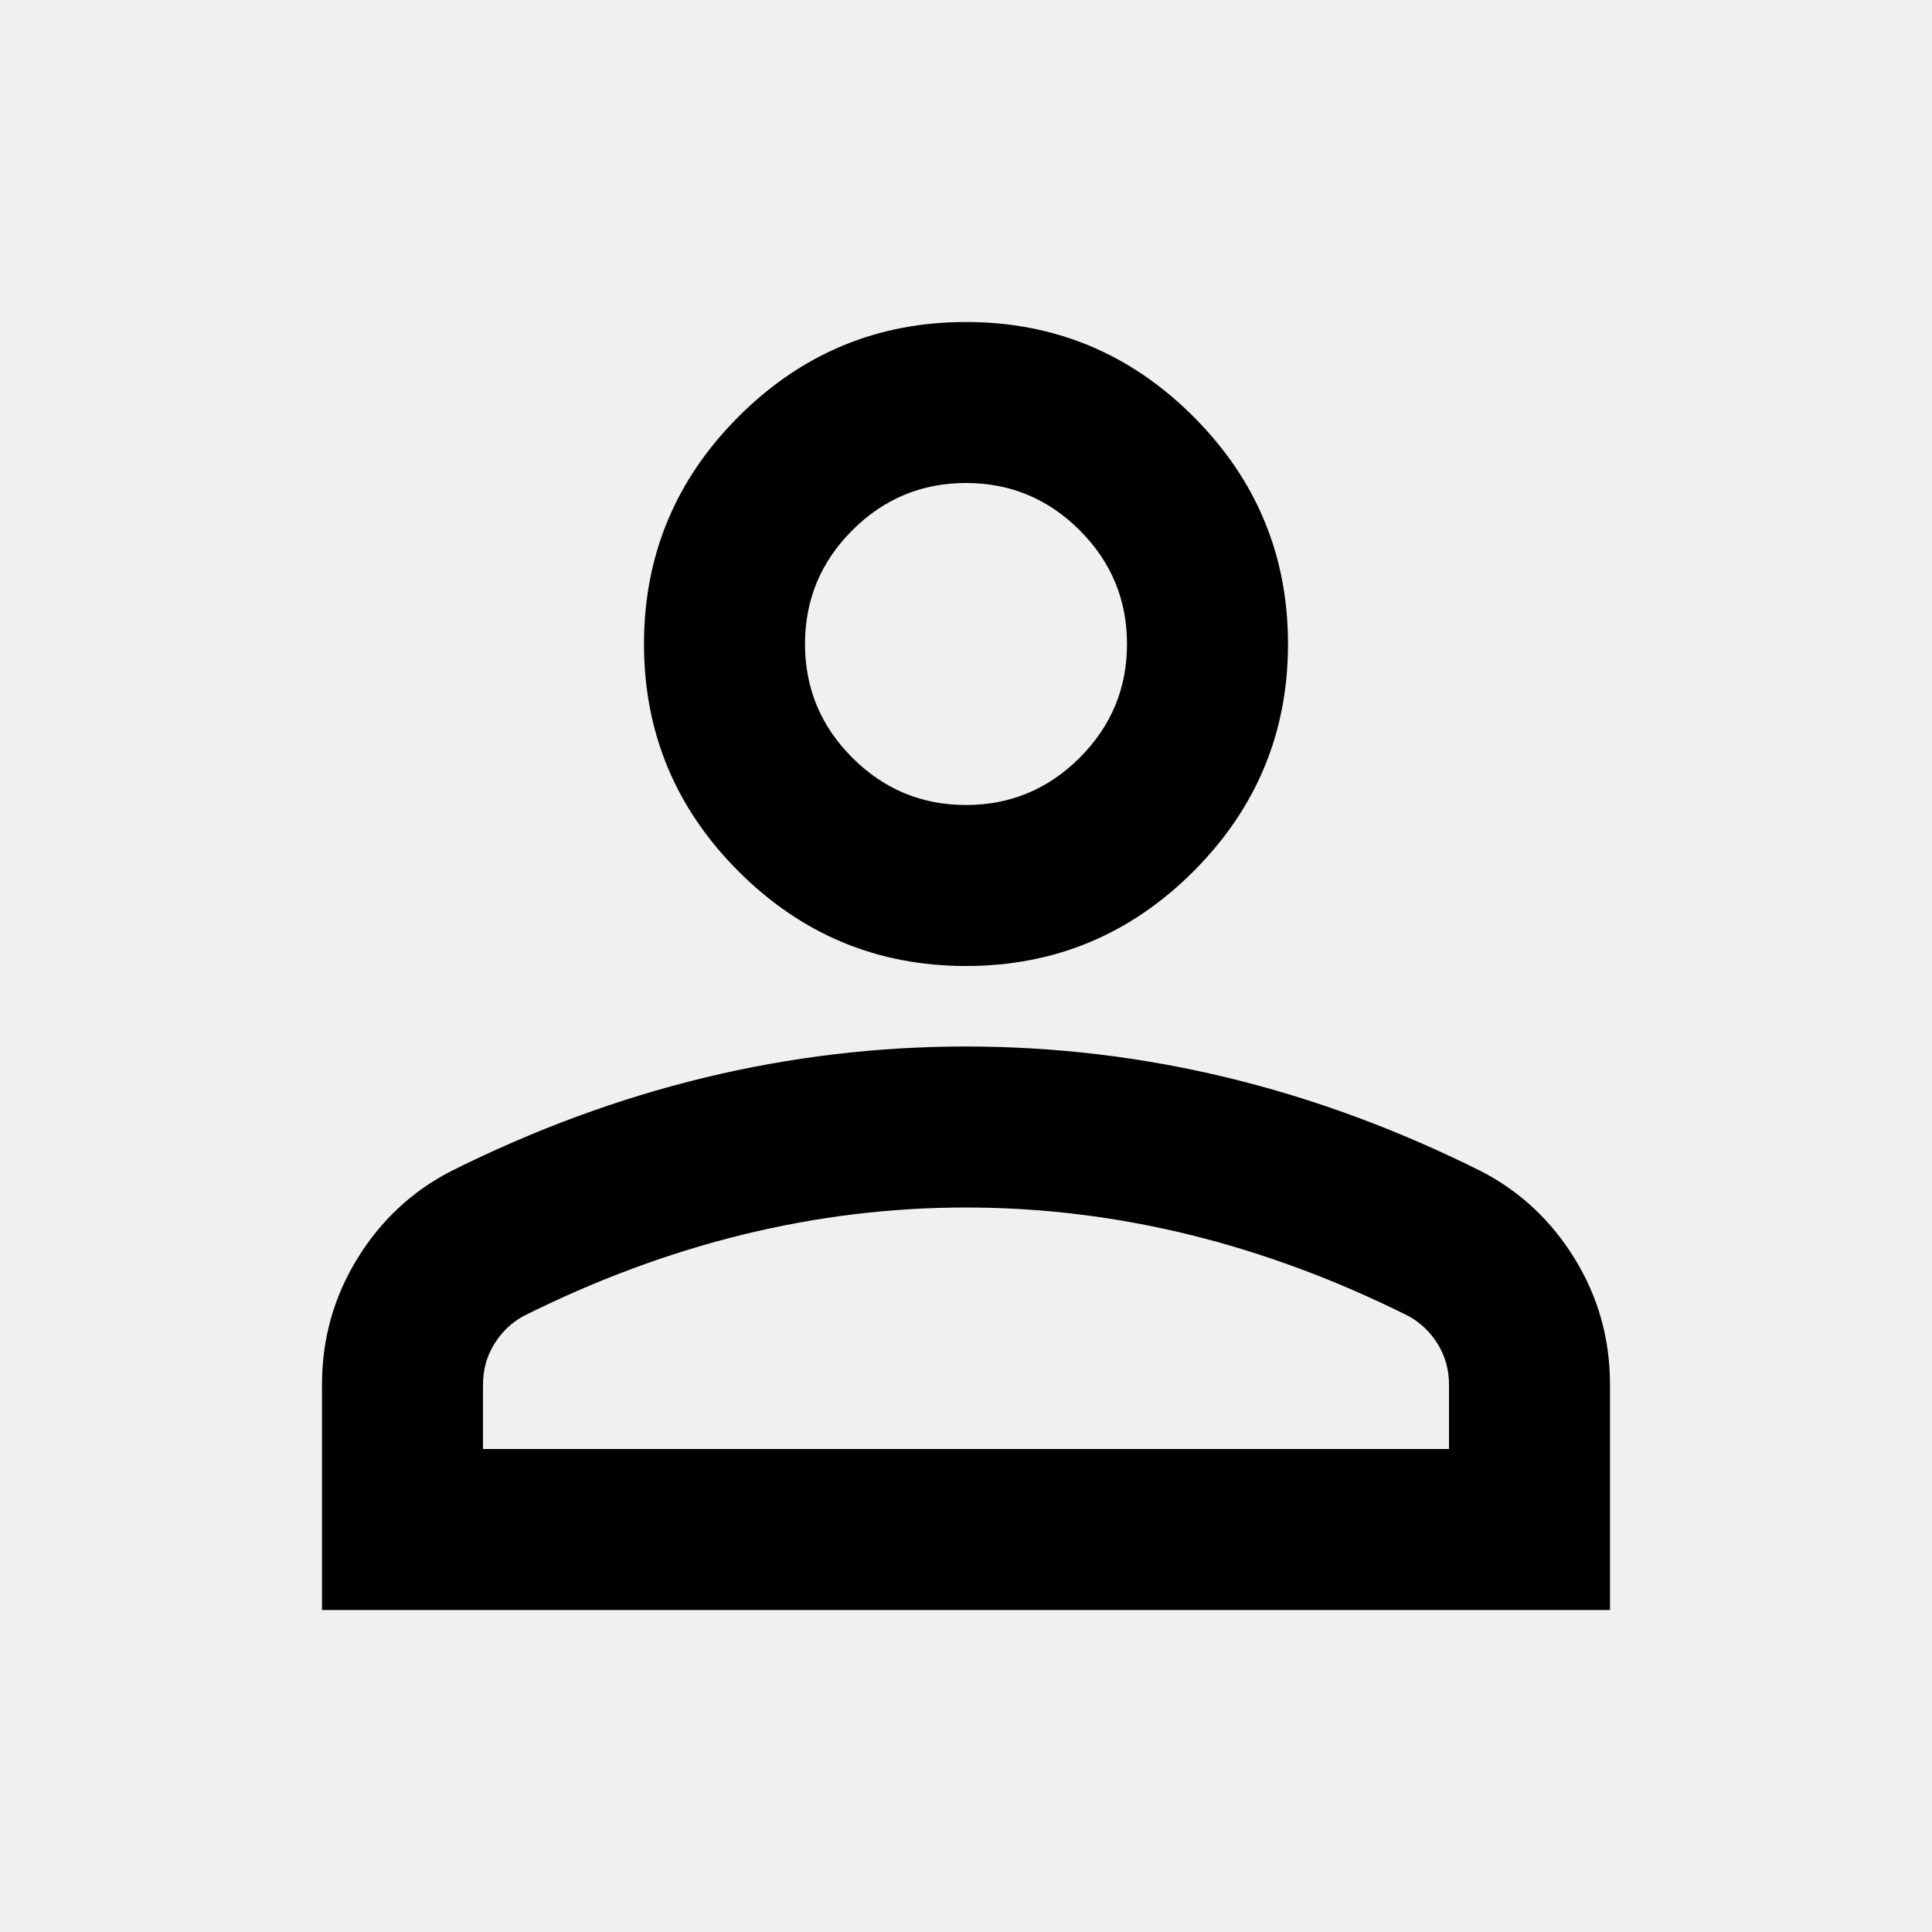
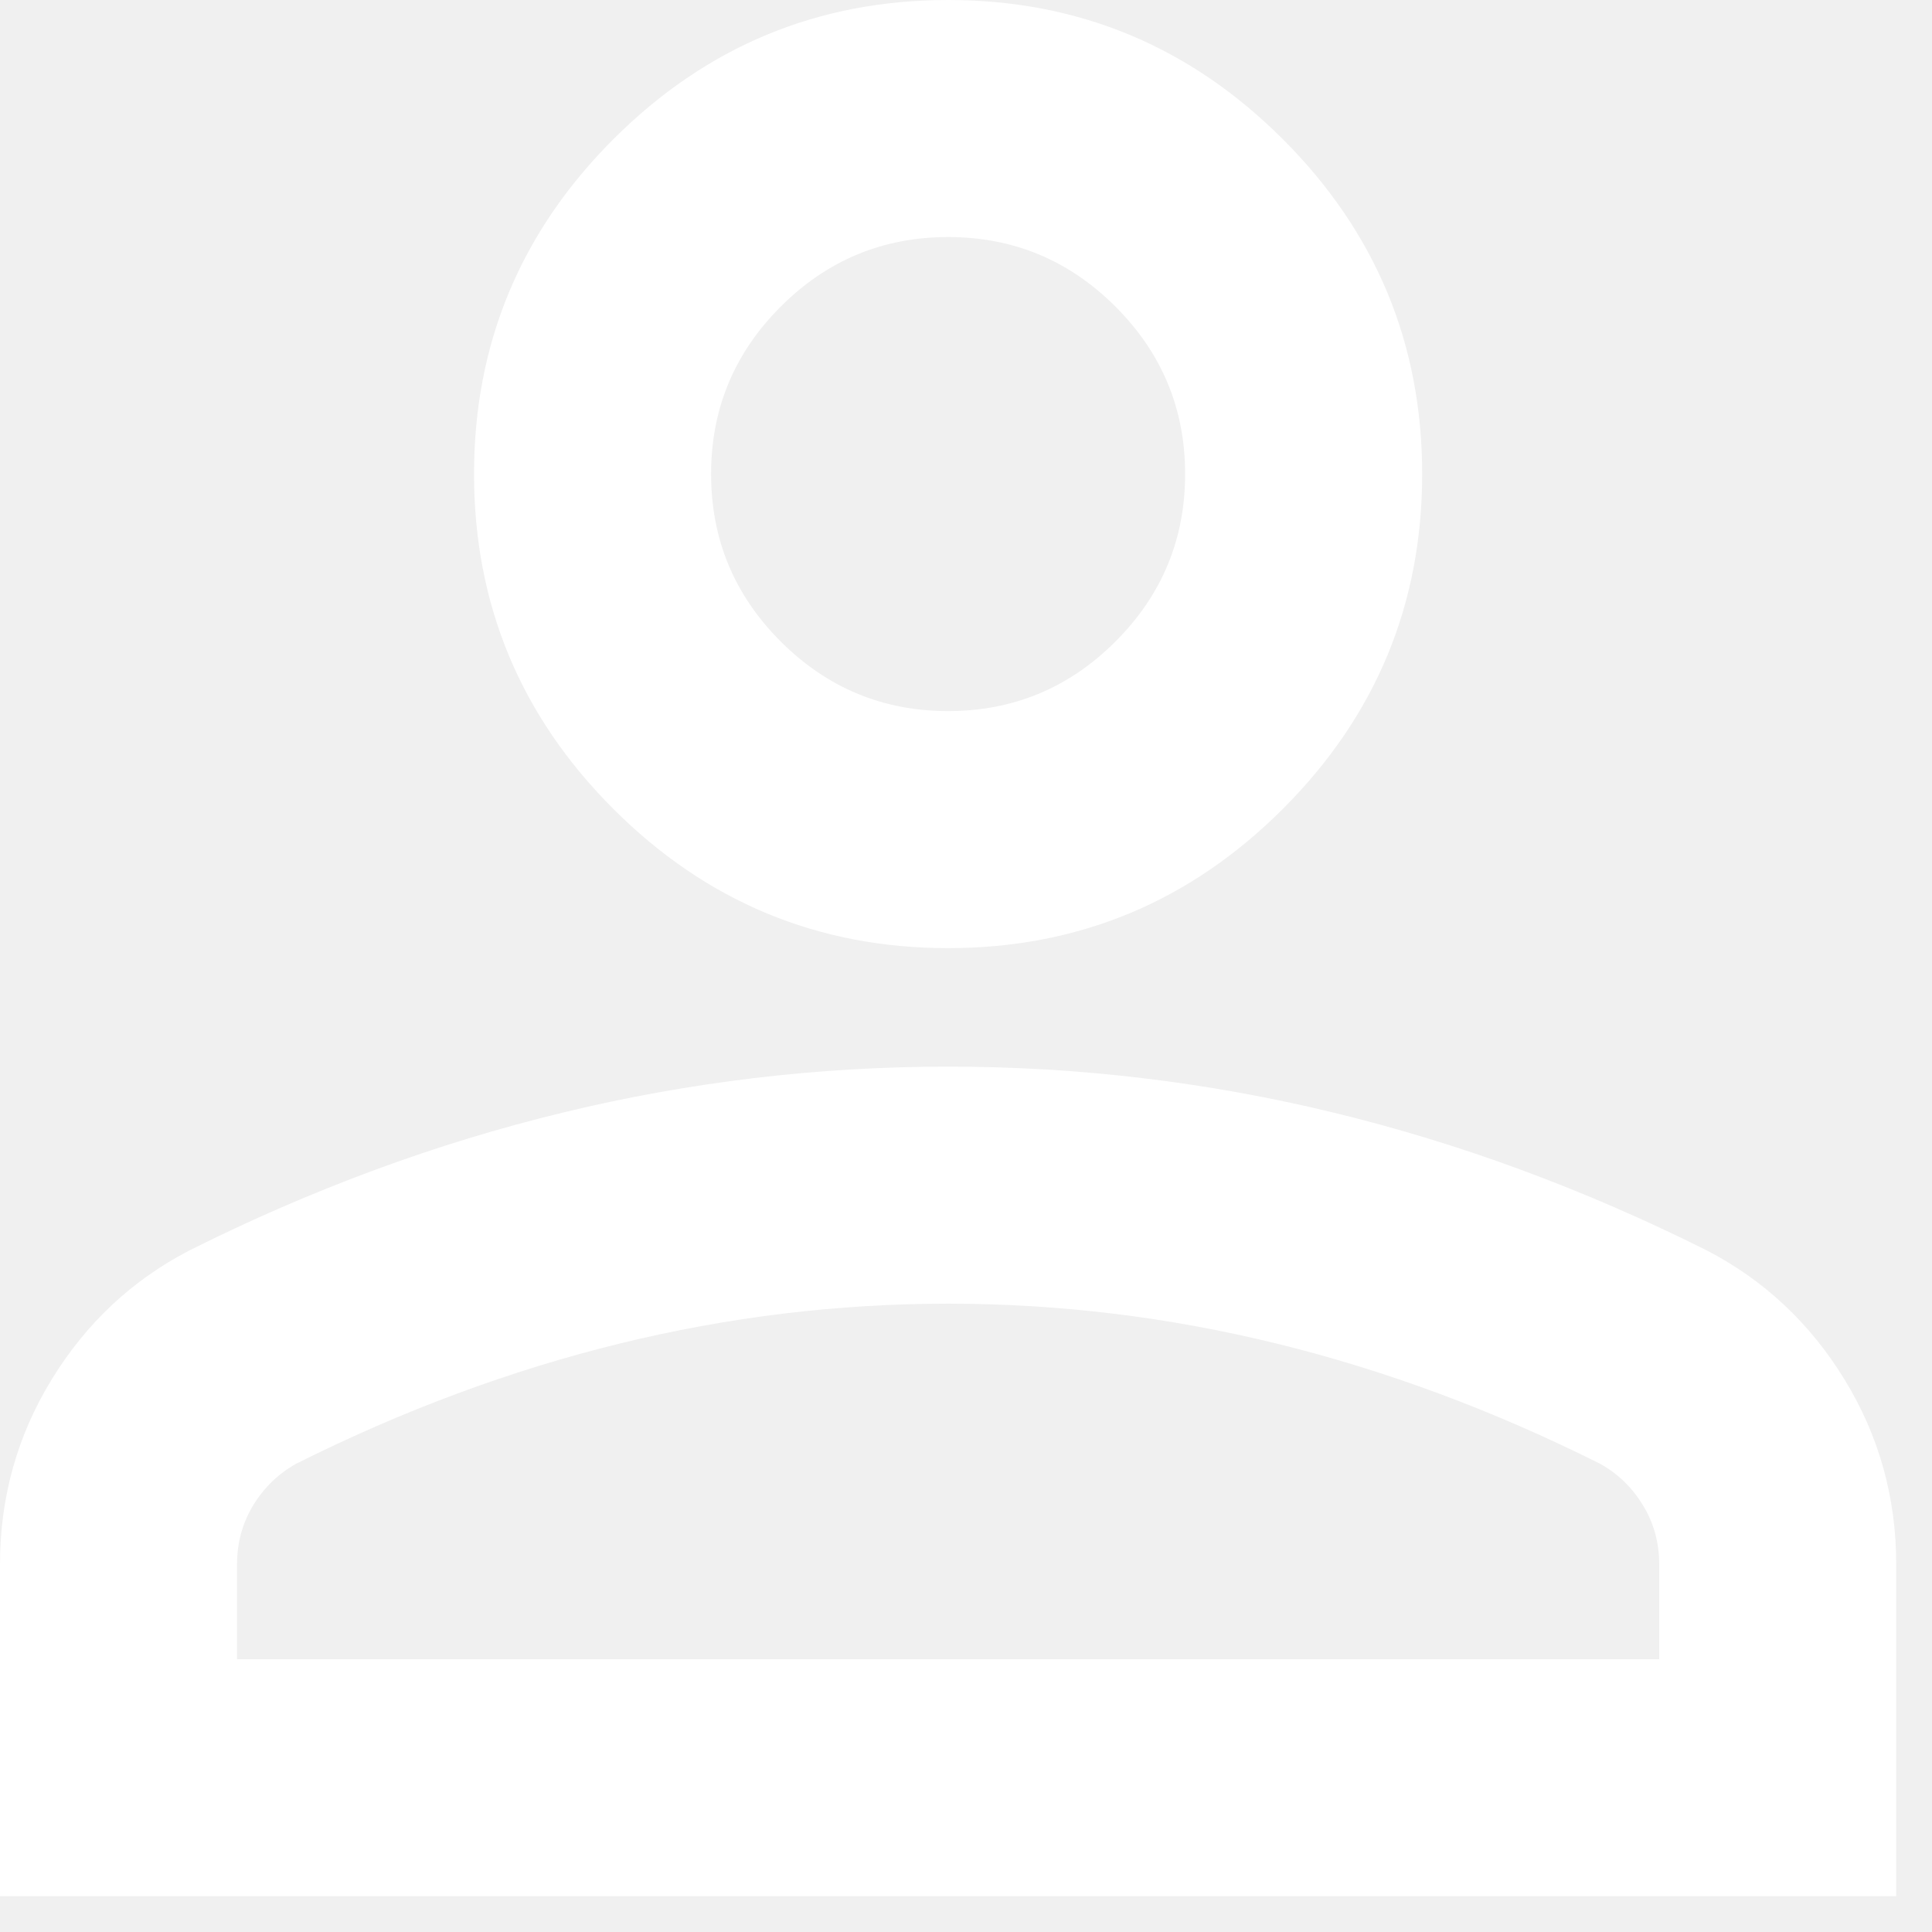
- <svg xmlns="http://www.w3.org/2000/svg" height="24" viewBox="0 -960 960 960" width="24">
-   <path d="M480-480q-66 0-113-47t-47-113q0-66 47-113t113-47q66 0 113 47t47 113q0 66-47 113t-113 47ZM160-160v-112q0-34 17.5-62.5T224-378q62-31 126-46.5T480-440q66 0 130 15.5T736-378q29 15 46.5 43.5T800-272v112H160Zm80-80h480v-32q0-11-5.5-20T700-306q-54-27-109-40.5T480-360q-56 0-111 13.5T260-306q-9 5-14.5 14t-5.5 20v32Zm240-320q33 0 56.5-23.5T560-640q0-33-23.5-56.5T480-720q-33 0-56.5 23.5T400-640q0 33 23.5 56.5T480-560Zm0-80Zm0 400Z" />
+ <svg xmlns="http://www.w3.org/2000/svg" width="36" height="36" viewBox="0 0 36 36" fill="none">
+   <path id="Vector" d="M17.667 17.667C15.238 17.667 13.158 16.802 11.428 15.072C9.698 13.342 8.833 11.262 8.833 8.833C8.833 6.404 9.698 4.325 11.428 2.595C13.158 0.865 15.238 0 17.667 0C20.096 0 22.175 0.865 23.905 2.595C25.635 4.325 26.5 6.404 26.5 8.833C26.5 11.262 25.635 13.342 23.905 15.072C22.175 16.802 20.096 17.667 17.667 17.667ZM0 35.333V29.15C0 27.899 0.322 26.748 0.966 25.7C1.61 24.651 2.466 23.85 3.533 23.298C5.815 22.157 8.134 21.301 10.49 20.731C12.845 20.16 15.238 19.875 17.667 19.875C20.096 19.875 22.488 20.16 24.844 20.731C27.199 21.301 29.518 22.157 31.8 23.298C32.867 23.85 33.723 24.651 34.367 25.7C35.011 26.748 35.333 27.899 35.333 29.15V35.333H0ZM4.417 30.917H30.917V29.15C30.917 28.745 30.816 28.377 30.613 28.046C30.411 27.715 30.144 27.457 29.812 27.273C27.825 26.279 25.819 25.534 23.795 25.037C21.77 24.54 19.728 24.292 17.667 24.292C15.606 24.292 13.563 24.54 11.539 25.037C9.514 25.534 7.508 26.279 5.521 27.273C5.19 27.457 4.923 27.715 4.72 28.046C4.518 28.377 4.417 28.745 4.417 29.15V30.917ZM17.667 13.25C18.881 13.25 19.921 12.818 20.786 11.953C21.651 11.088 22.083 10.048 22.083 8.833C22.083 7.619 21.651 6.579 20.786 5.714C19.921 4.849 18.881 4.417 17.667 4.417C16.452 4.417 15.412 4.849 14.547 5.714C13.682 6.579 13.25 7.619 13.25 8.833C13.25 10.048 13.682 11.088 14.547 11.953C15.412 12.818 16.452 13.25 17.667 13.25Z" fill="white" />
</svg>
